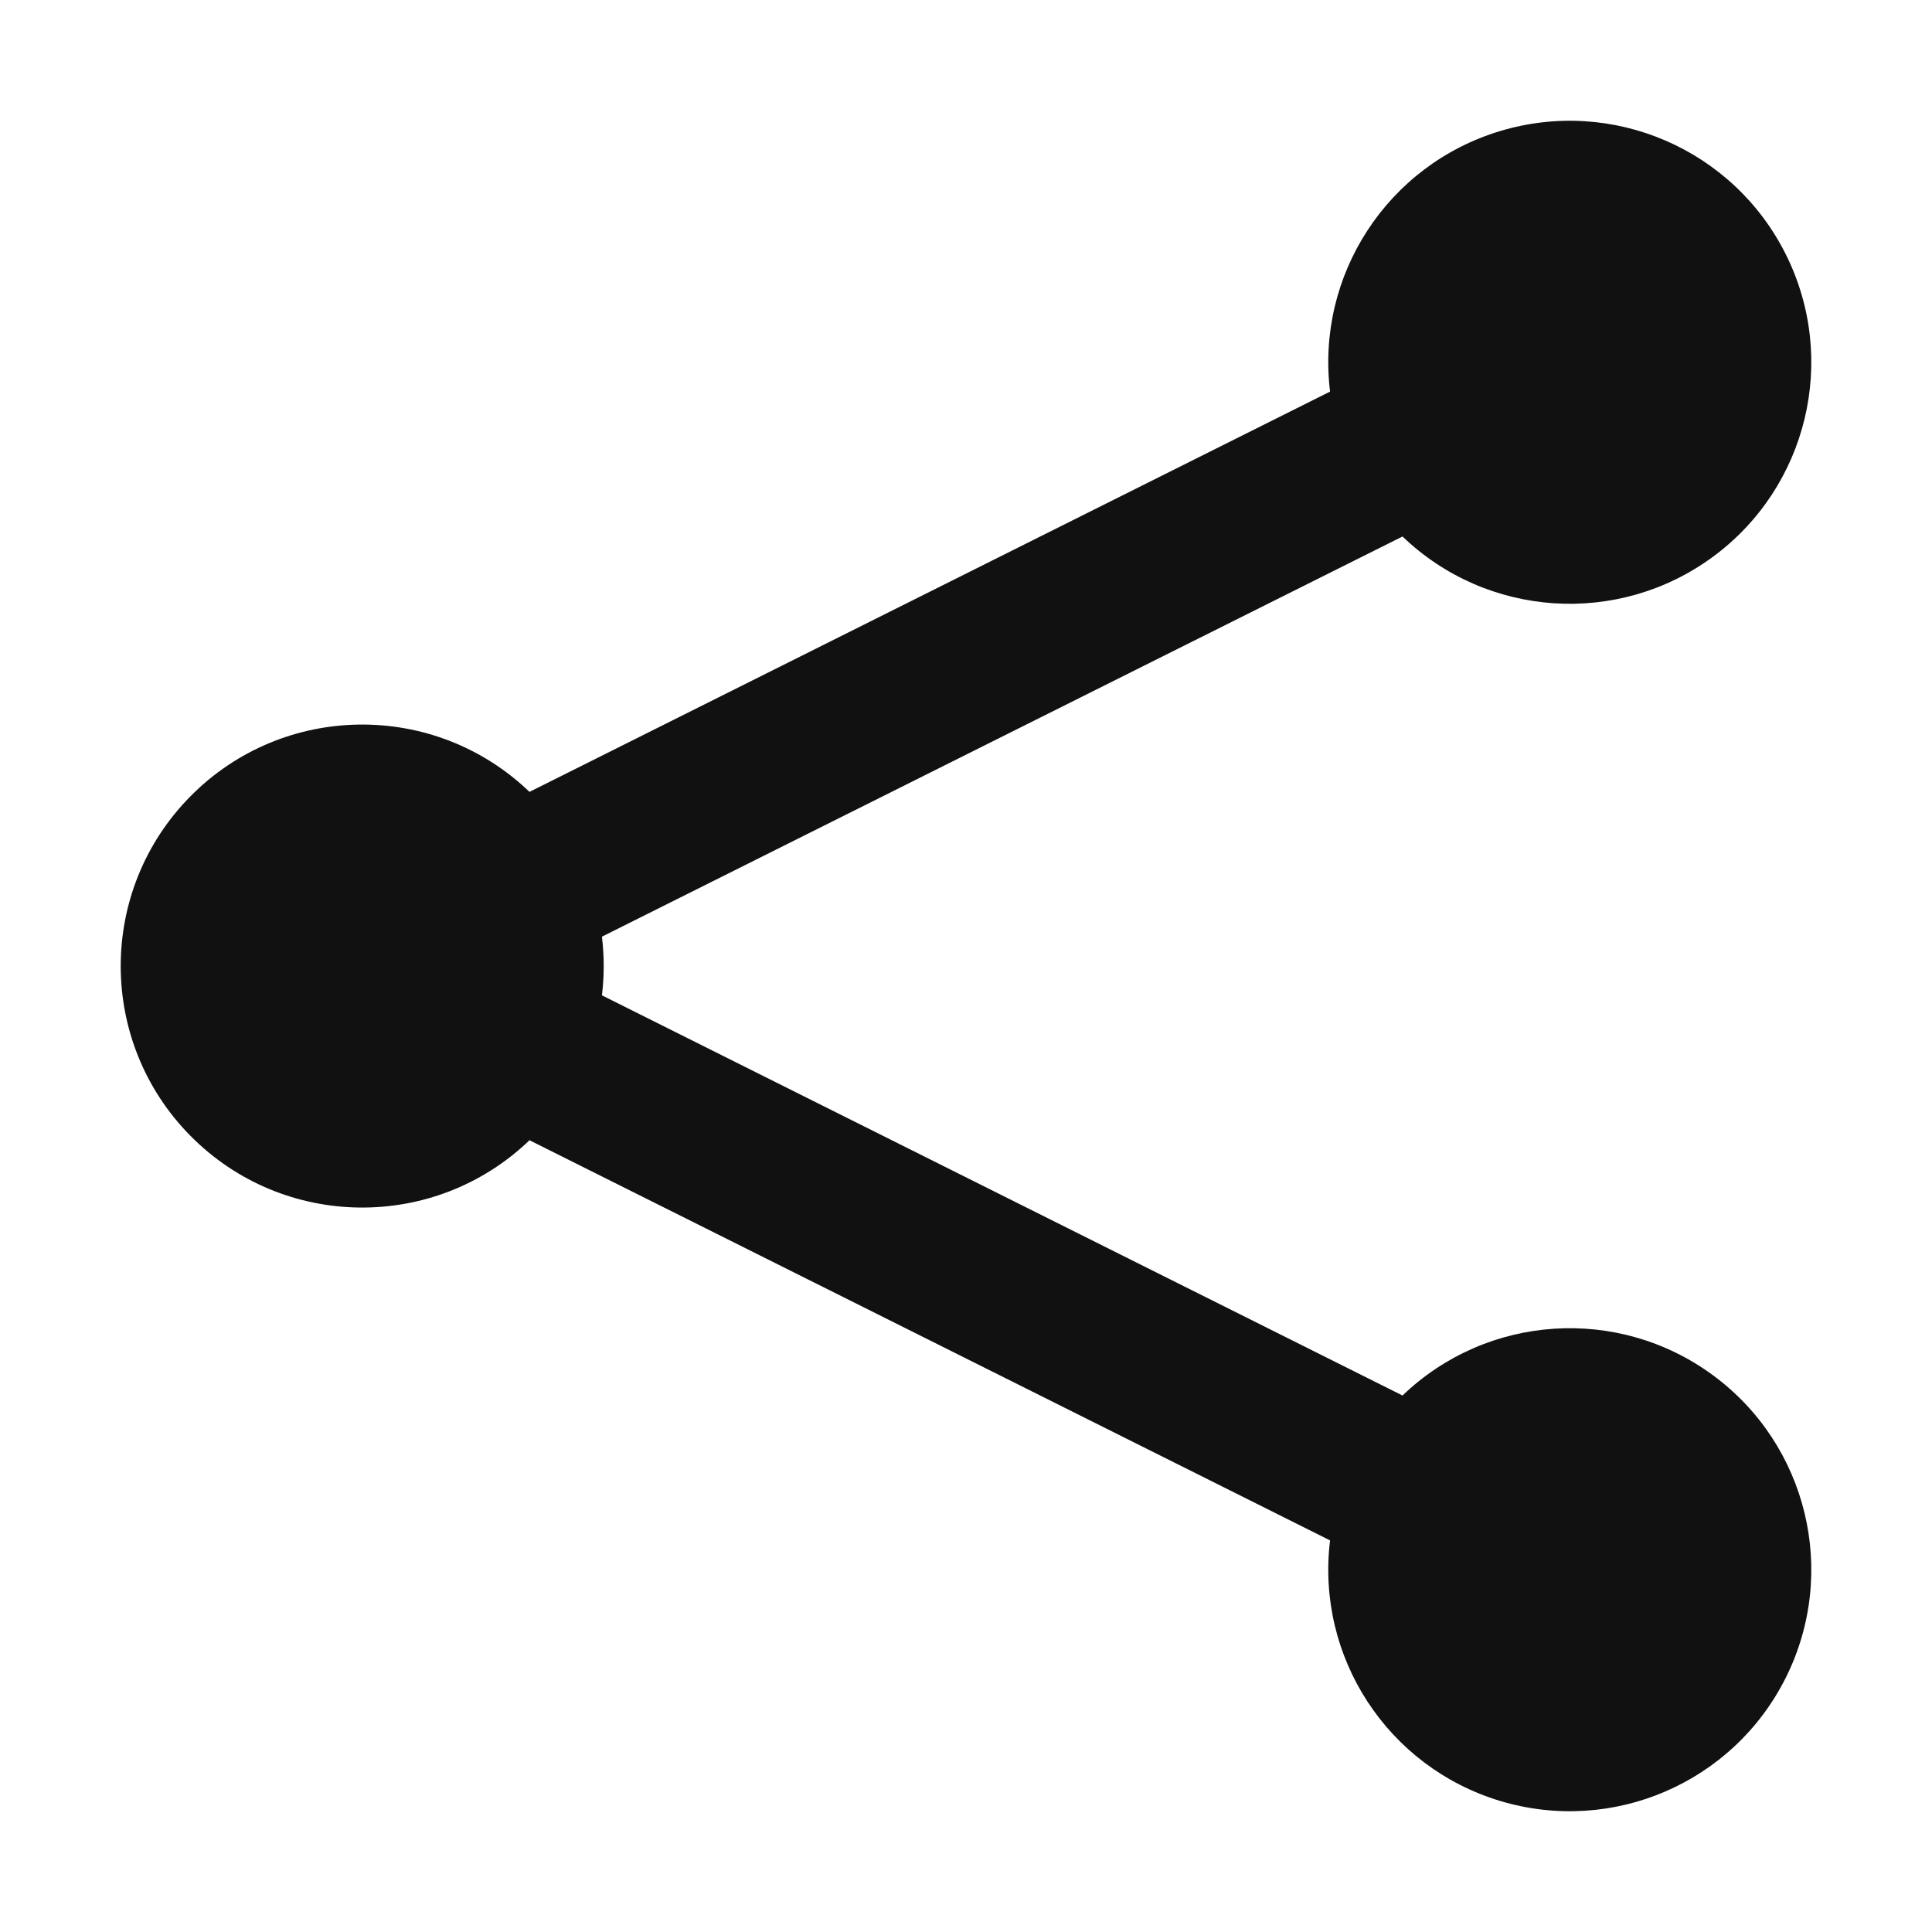
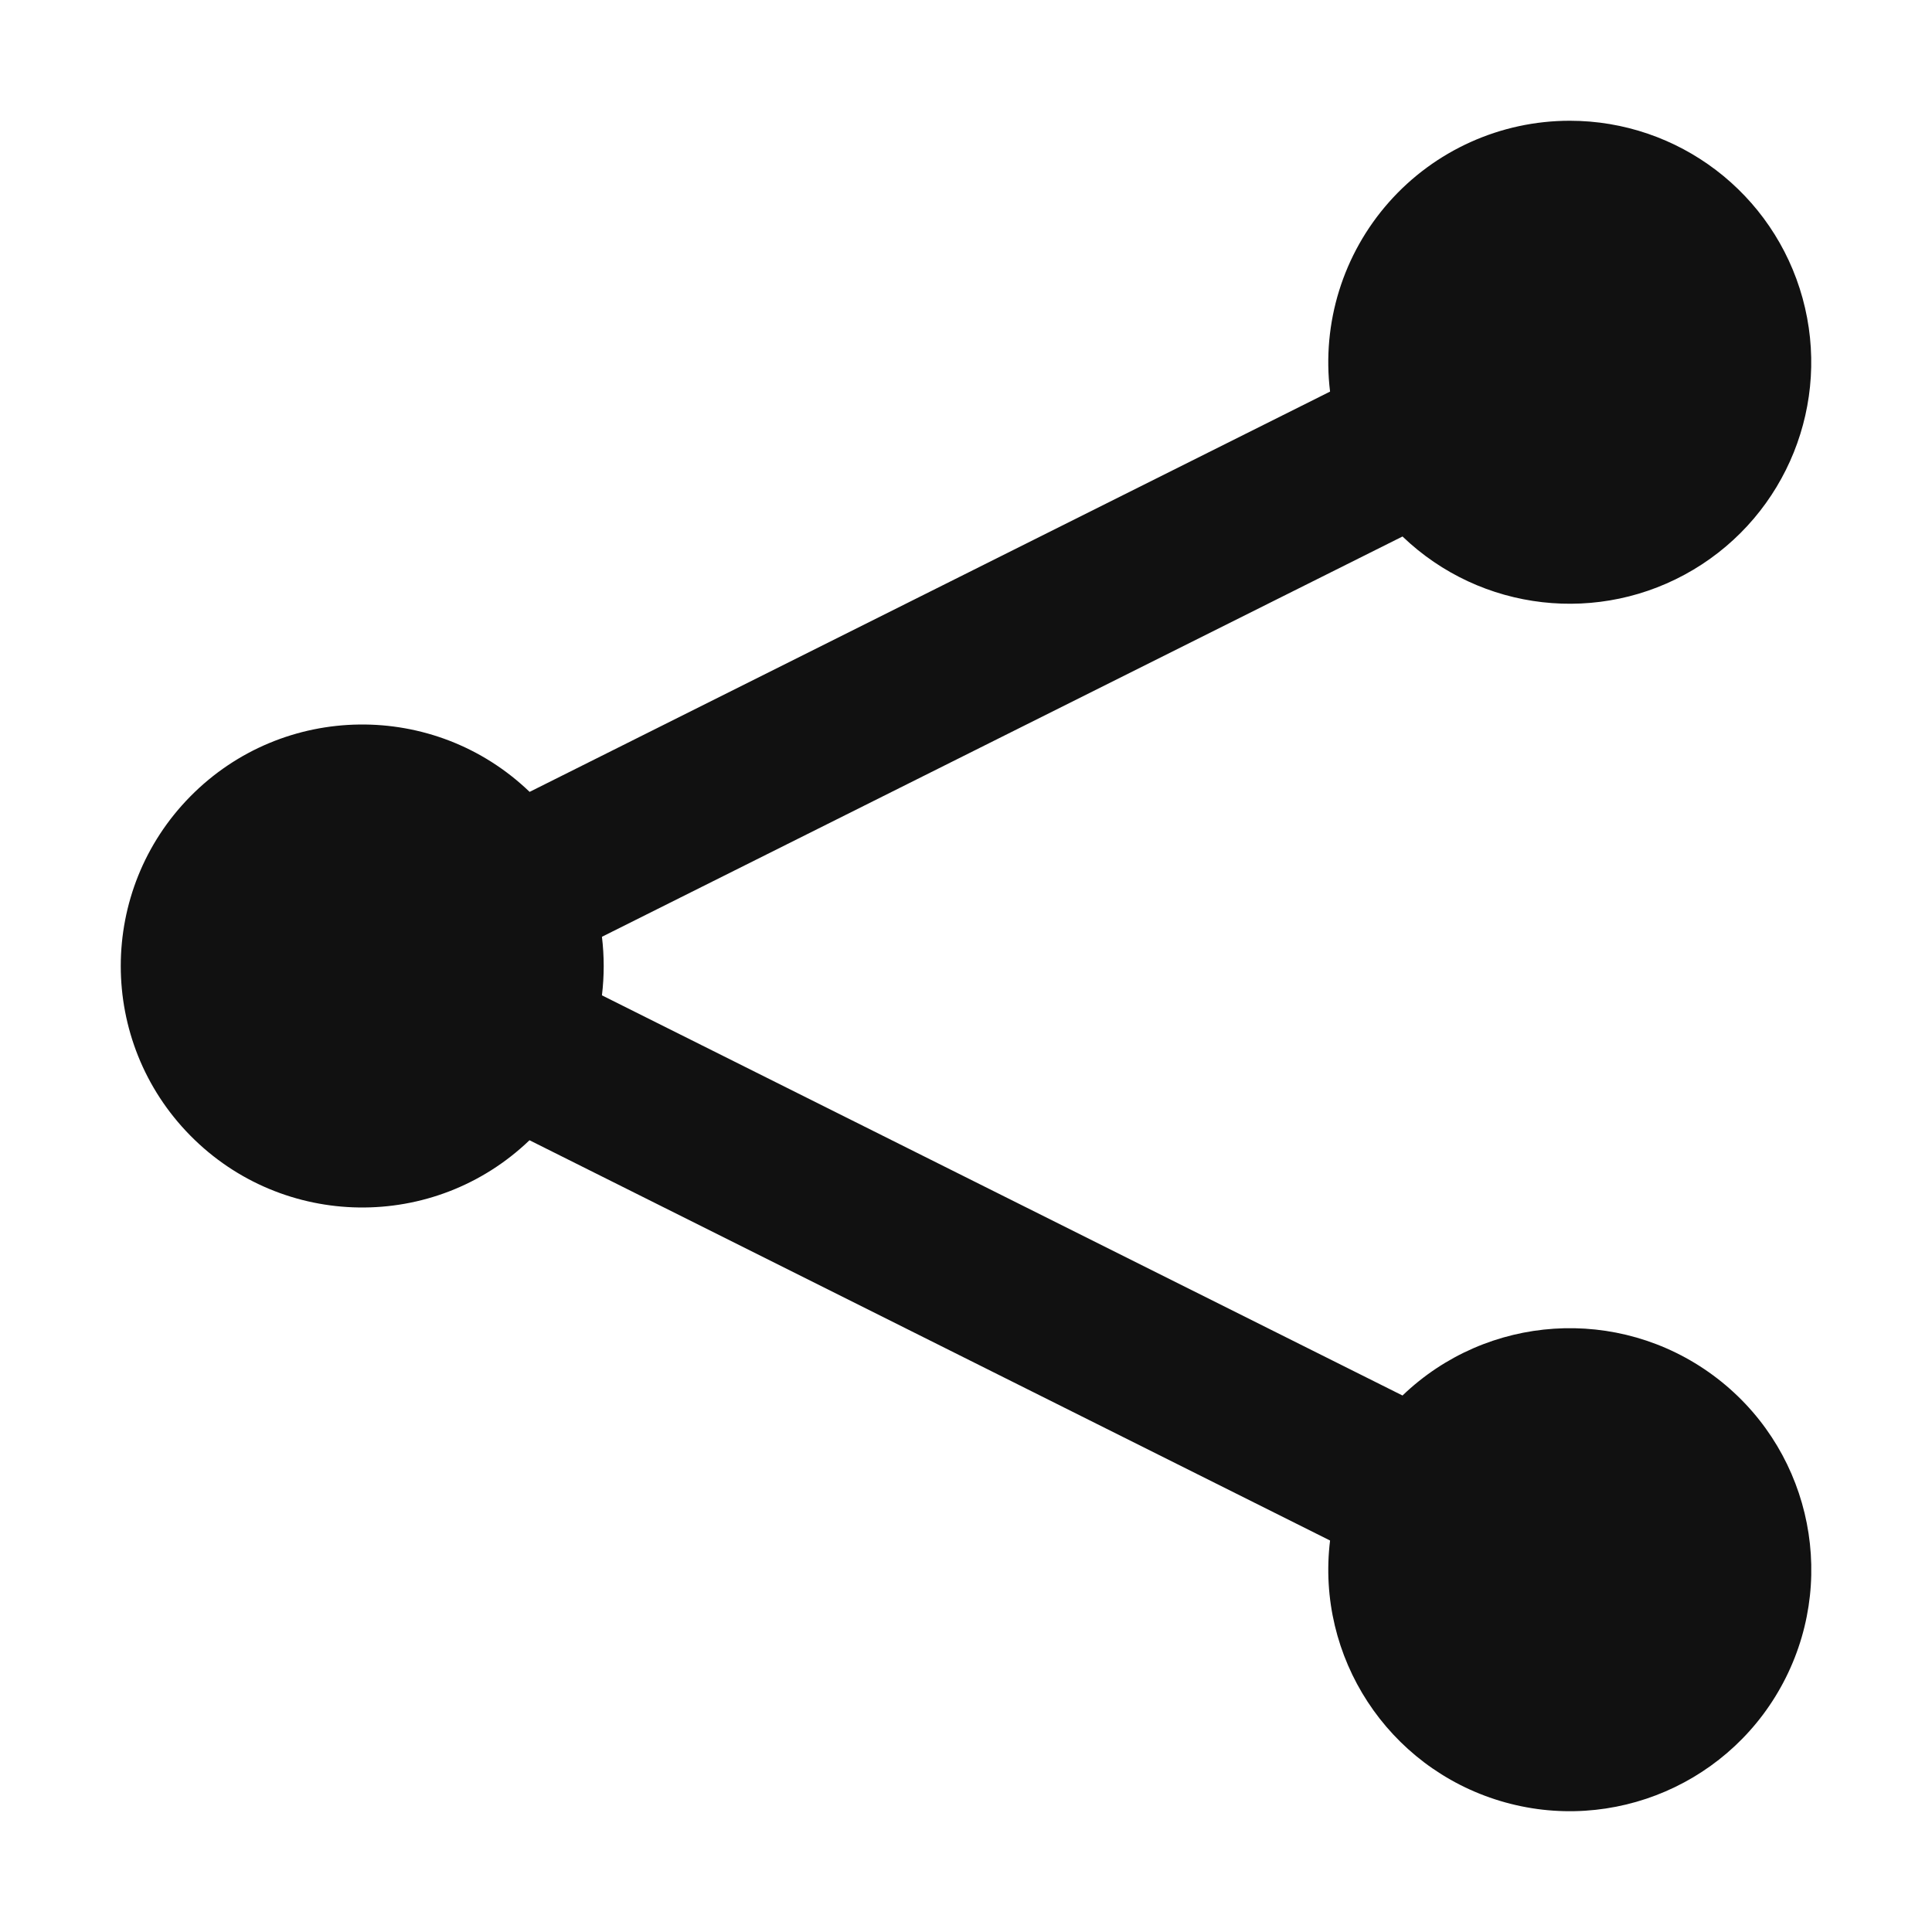
<svg xmlns="http://www.w3.org/2000/svg" aria-hidden="true" role="img" class="icon" width="16" height="16" viewBox="0 0 16 16">
-   <path fill="#111" fill-rule="evenodd" d="M4.385 9.443a2 2 0 110-2.885l6.63-3.315a2 2 0 11.6 1.2l-6.63 3.314a2.02 2.02 0 010 .486l6.63 3.314a2 2 0 11-.6 1.2l-6.63-3.314z" />
+   <path fill="#111" fill-rule="evenodd" d="M13 1a2 2 0 11-1.385 3.443l-6.63 3.315a2.02 2.02 0 010 .485l6.63 3.314a2 2 0 11-.6 1.201l-6.63-3.315a2 2 0 11.001-2.885l6.629-3.315A2 2 0 0113 1z" />
</svg>
